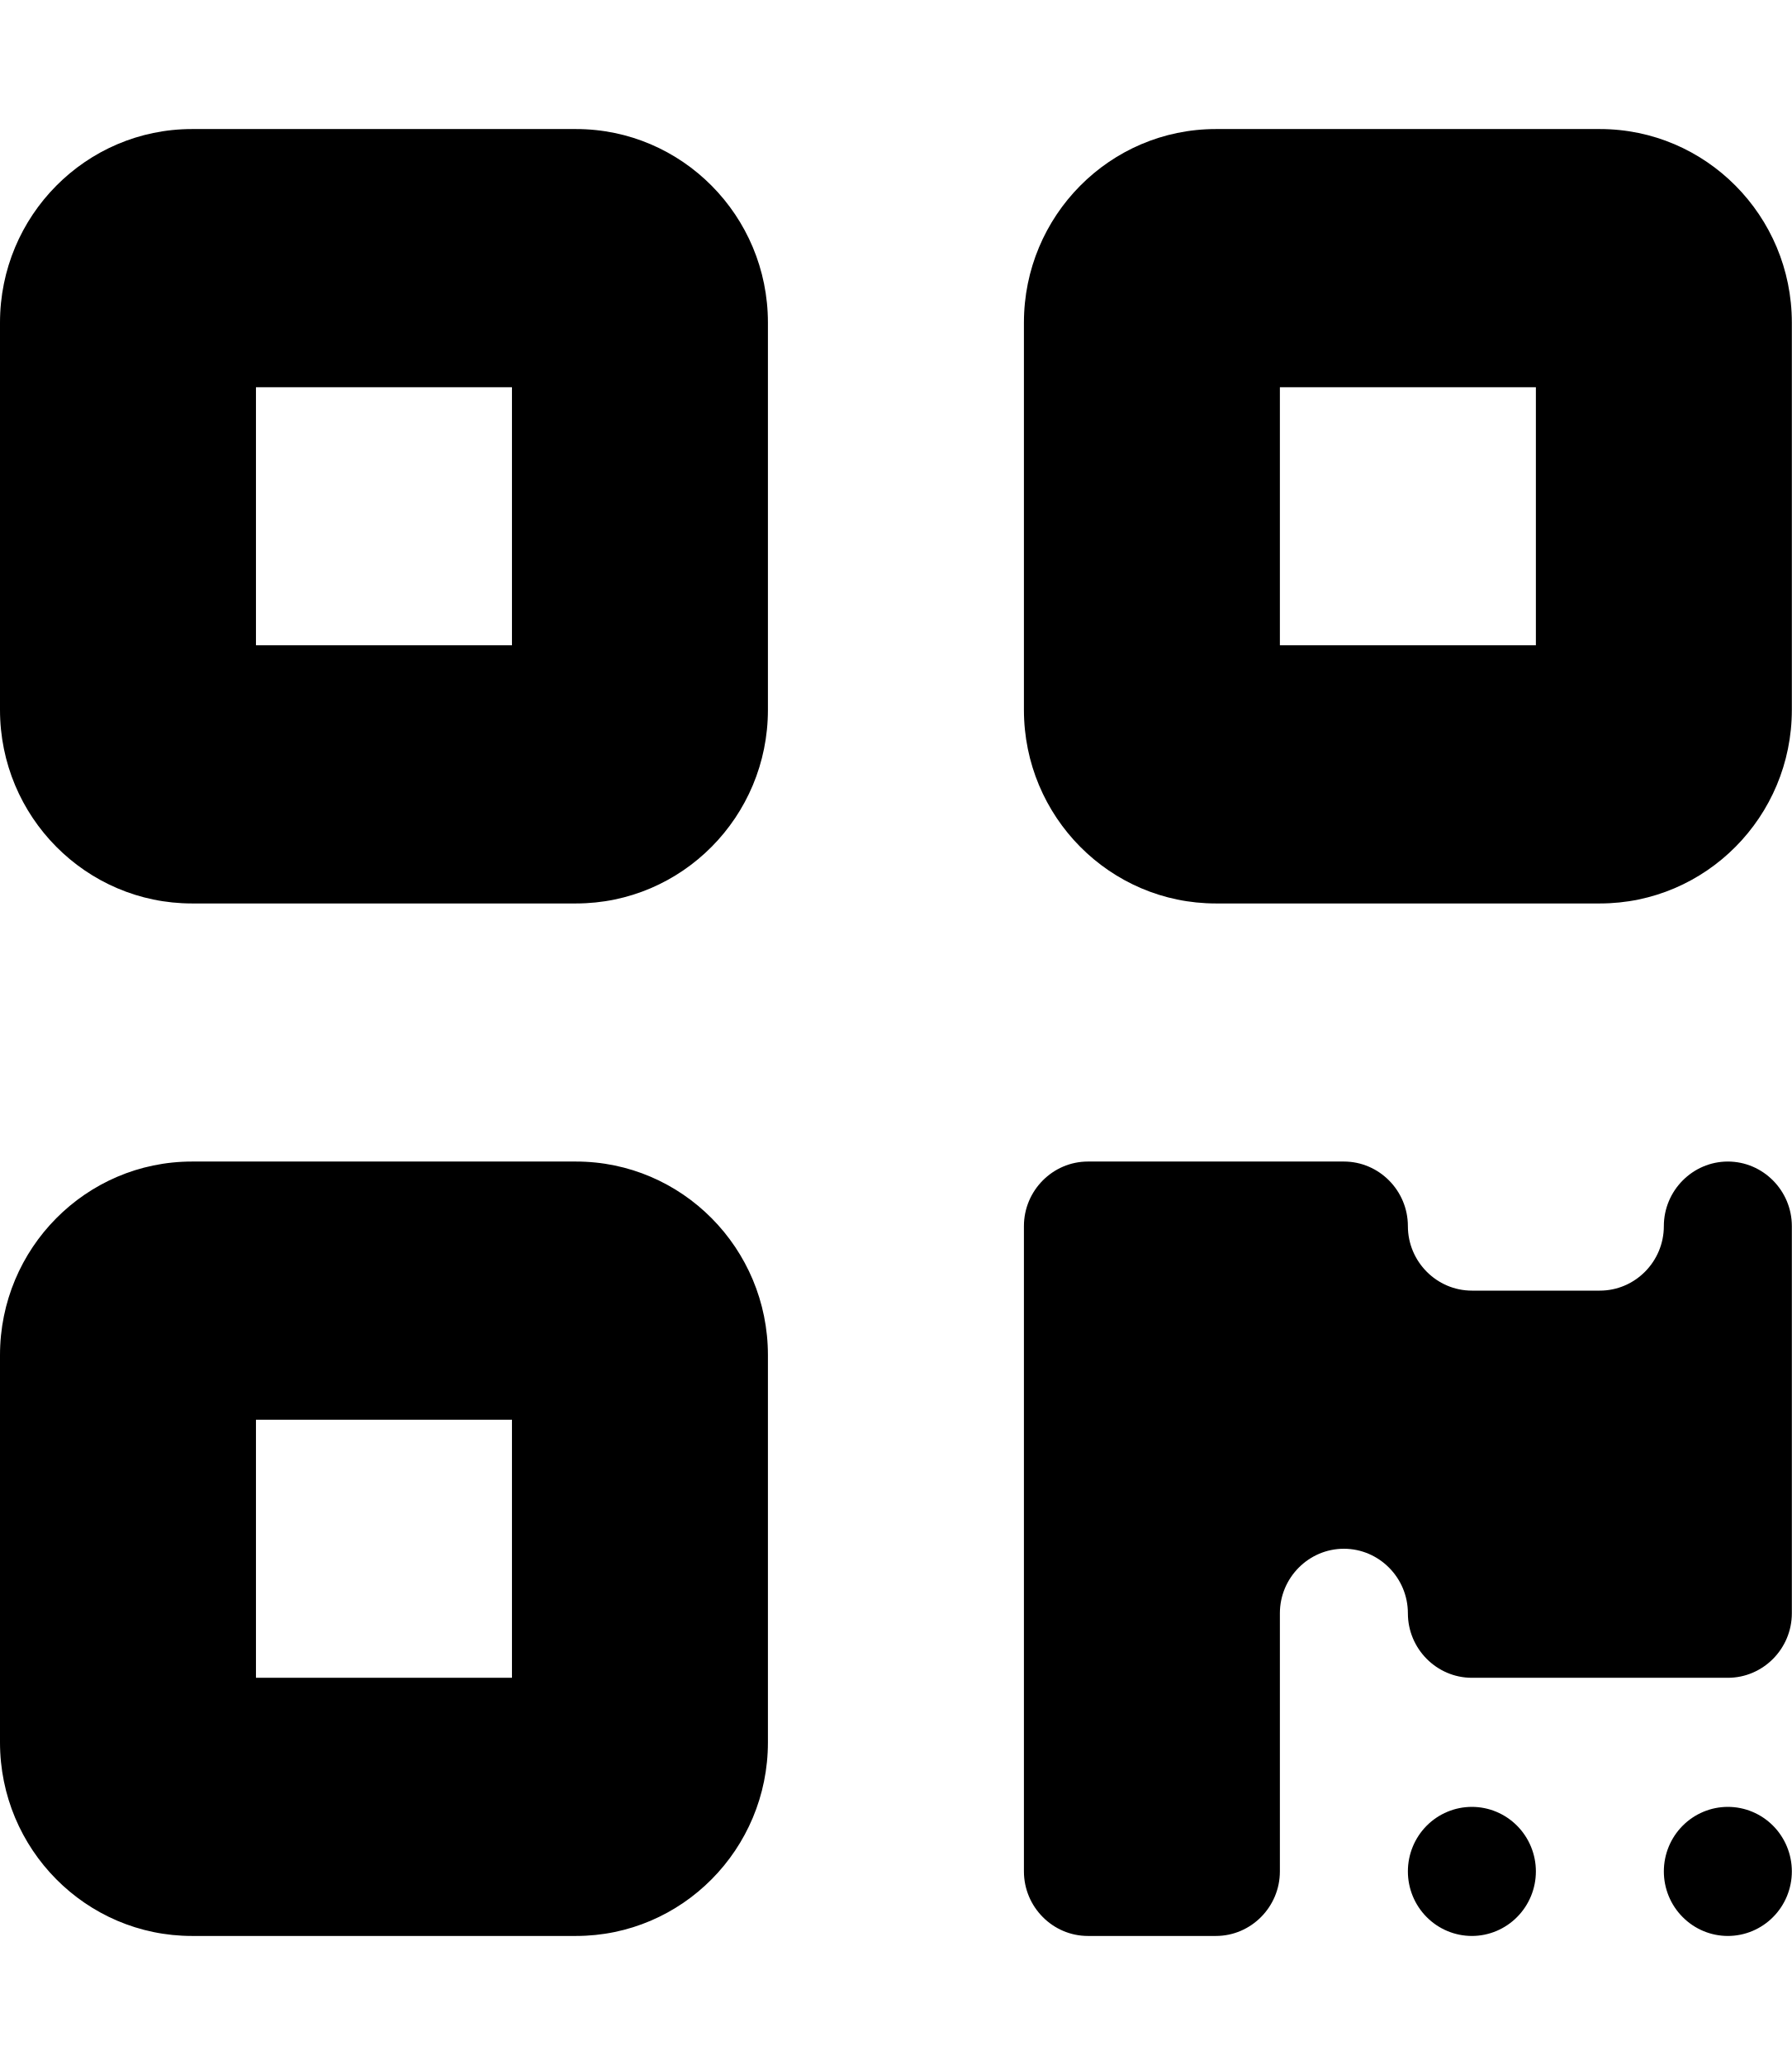
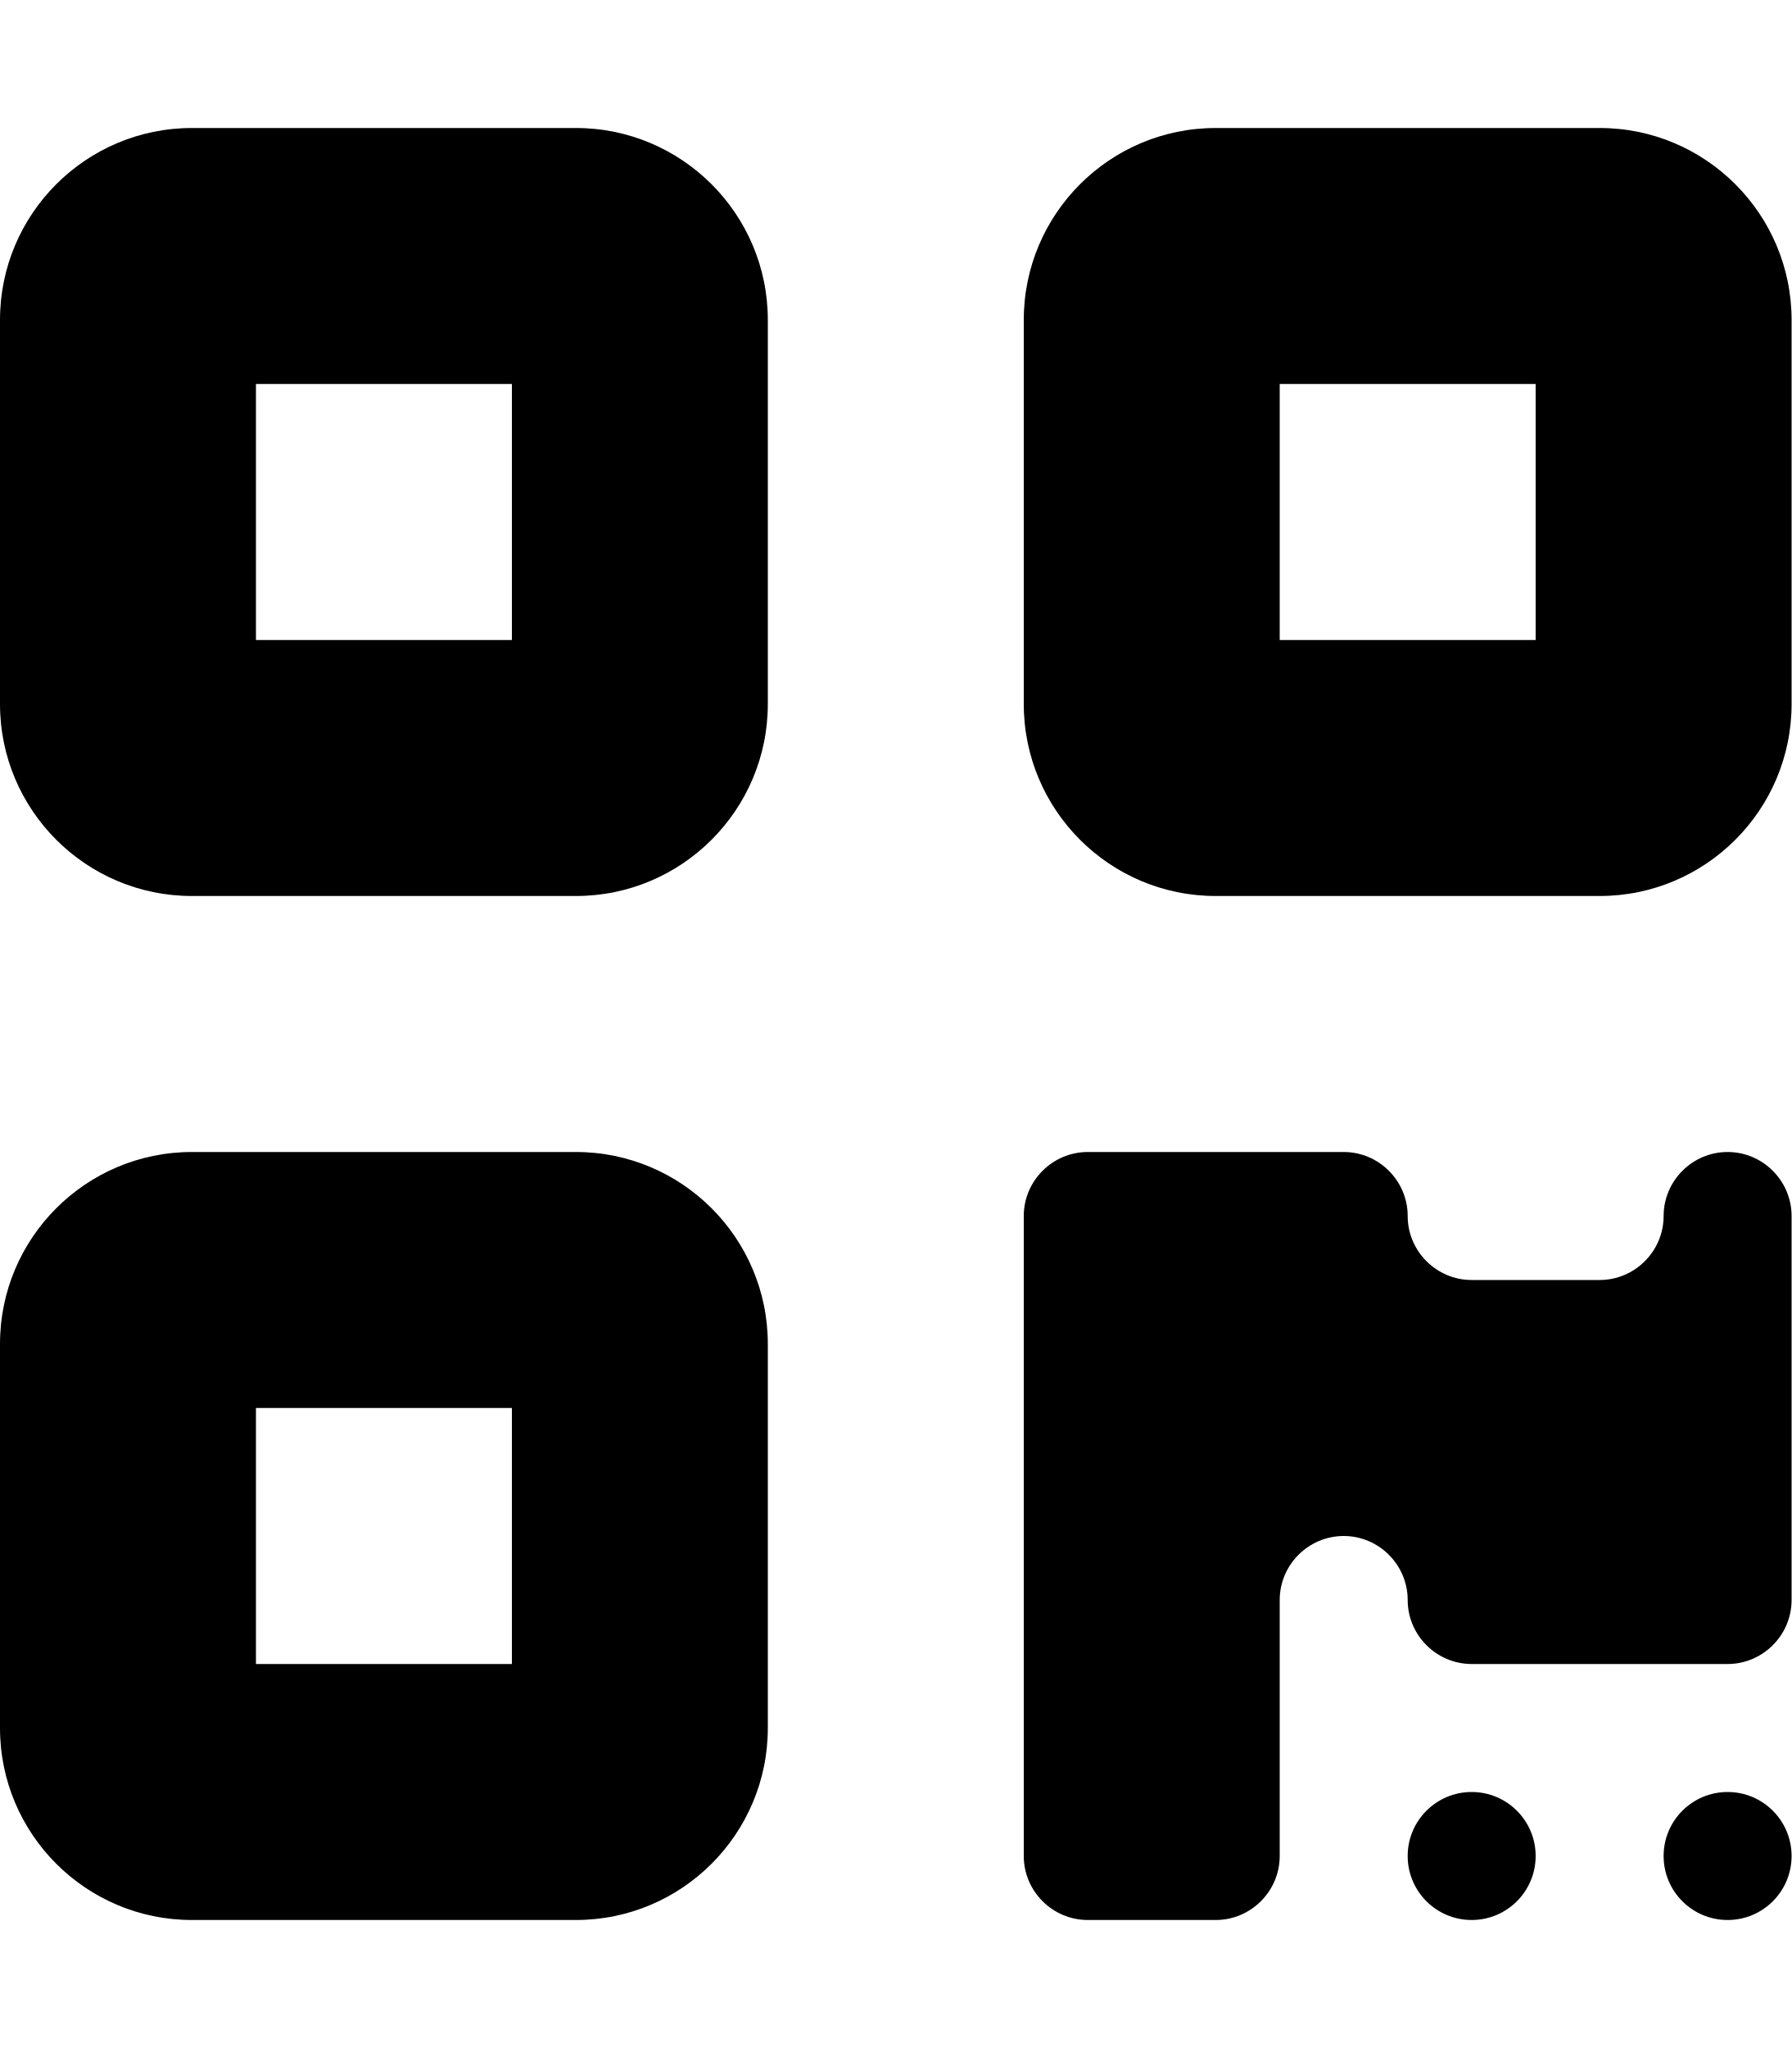
- <svg xmlns="http://www.w3.org/2000/svg" width="46" height="53" viewBox="0 0 46 53" fill="none">
-   <path d="M0 8.281C0 5.538 2.208 3.312 4.929 3.312H14.786C17.507 3.312 19.714 5.538 19.714 8.281V18.219C19.714 20.962 17.507 23.188 14.786 23.188H4.929C2.208 23.188 0 20.962 0 18.219V8.281ZM6.571 9.938V16.562H13.143V9.938H6.571ZM0 34.781C0 32.038 2.208 29.812 4.929 29.812H14.786C17.507 29.812 19.714 32.038 19.714 34.781V44.719C19.714 47.462 17.507 49.688 14.786 49.688H4.929C2.208 49.688 0 47.462 0 44.719V34.781ZM6.571 36.438V43.062H13.143V36.438H6.571ZM31.214 3.312H41.071C43.792 3.312 46 5.538 46 8.281V18.219C46 20.962 43.792 23.188 41.071 23.188H31.214C28.493 23.188 26.286 20.962 26.286 18.219V8.281C26.286 5.538 28.493 3.312 31.214 3.312ZM39.429 9.938H32.857V16.562H39.429V9.938ZM26.286 31.469C26.286 30.558 27.025 29.812 27.929 29.812H34.5C35.404 29.812 36.143 30.558 36.143 31.469C36.143 32.38 36.882 33.125 37.786 33.125H41.071C41.975 33.125 42.714 32.38 42.714 31.469C42.714 30.558 43.454 29.812 44.357 29.812C45.261 29.812 46 30.558 46 31.469V41.406C46 42.317 45.261 43.062 44.357 43.062H37.786C36.882 43.062 36.143 42.317 36.143 41.406C36.143 40.495 35.404 39.75 34.5 39.75C33.596 39.75 32.857 40.495 32.857 41.406V48.031C32.857 48.942 32.118 49.688 31.214 49.688H27.929C27.025 49.688 26.286 48.942 26.286 48.031V31.469ZM37.786 49.688C37.35 49.688 36.932 49.513 36.624 49.202C36.316 48.892 36.143 48.471 36.143 48.031C36.143 47.592 36.316 47.171 36.624 46.86C36.932 46.55 37.35 46.375 37.786 46.375C38.221 46.375 38.639 46.55 38.947 46.86C39.255 47.171 39.429 47.592 39.429 48.031C39.429 48.471 39.255 48.892 38.947 49.202C38.639 49.513 38.221 49.688 37.786 49.688ZM44.357 49.688C43.921 49.688 43.504 49.513 43.196 49.202C42.887 48.892 42.714 48.471 42.714 48.031C42.714 47.592 42.887 47.171 43.196 46.86C43.504 46.55 43.921 46.375 44.357 46.375C44.793 46.375 45.211 46.55 45.519 46.86C45.827 47.171 46 47.592 46 48.031C46 48.471 45.827 48.892 45.519 49.202C45.211 49.513 44.793 49.688 44.357 49.688Z" fill="black" />
+ <svg xmlns="http://www.w3.org/2000/svg" viewBox="0 0 448 512">
+   <path d="M0 80C0 53.5 21.5 32 48 32h96c26.5 0 48 21.5 48 48v96c0 26.5-21.5 48-48 48H48c-26.5 0-48-21.5-48-48V80zM64 96v64h64V96H64zM0 336c0-26.5 21.5-48 48-48h96c26.5 0 48 21.5 48 48v96c0 26.5-21.5 48-48 48H48c-26.5 0-48-21.5-48-48V336zm64 16v64h64V352H64zM304 32h96c26.5 0 48 21.5 48 48v96c0 26.5-21.5 48-48 48H304c-26.5 0-48-21.5-48-48V80c0-26.5 21.5-48 48-48zm80 64H320v64h64V96zM256 304c0-8.8 7.2-16 16-16h64c8.8 0 16 7.2 16 16s7.2 16 16 16h32c8.8 0 16-7.2 16-16s7.2-16 16-16s16 7.2 16 16v96c0 8.8-7.2 16-16 16H368c-8.8 0-16-7.2-16-16s-7.2-16-16-16s-16 7.2-16 16v64c0 8.8-7.2 16-16 16H272c-8.8 0-16-7.2-16-16V304zM368 480a16 16 0 1 1 0-32 16 16 0 1 1 0 32zm64 0a16 16 0 1 1 0-32 16 16 0 1 1 0 32z" />
</svg>
